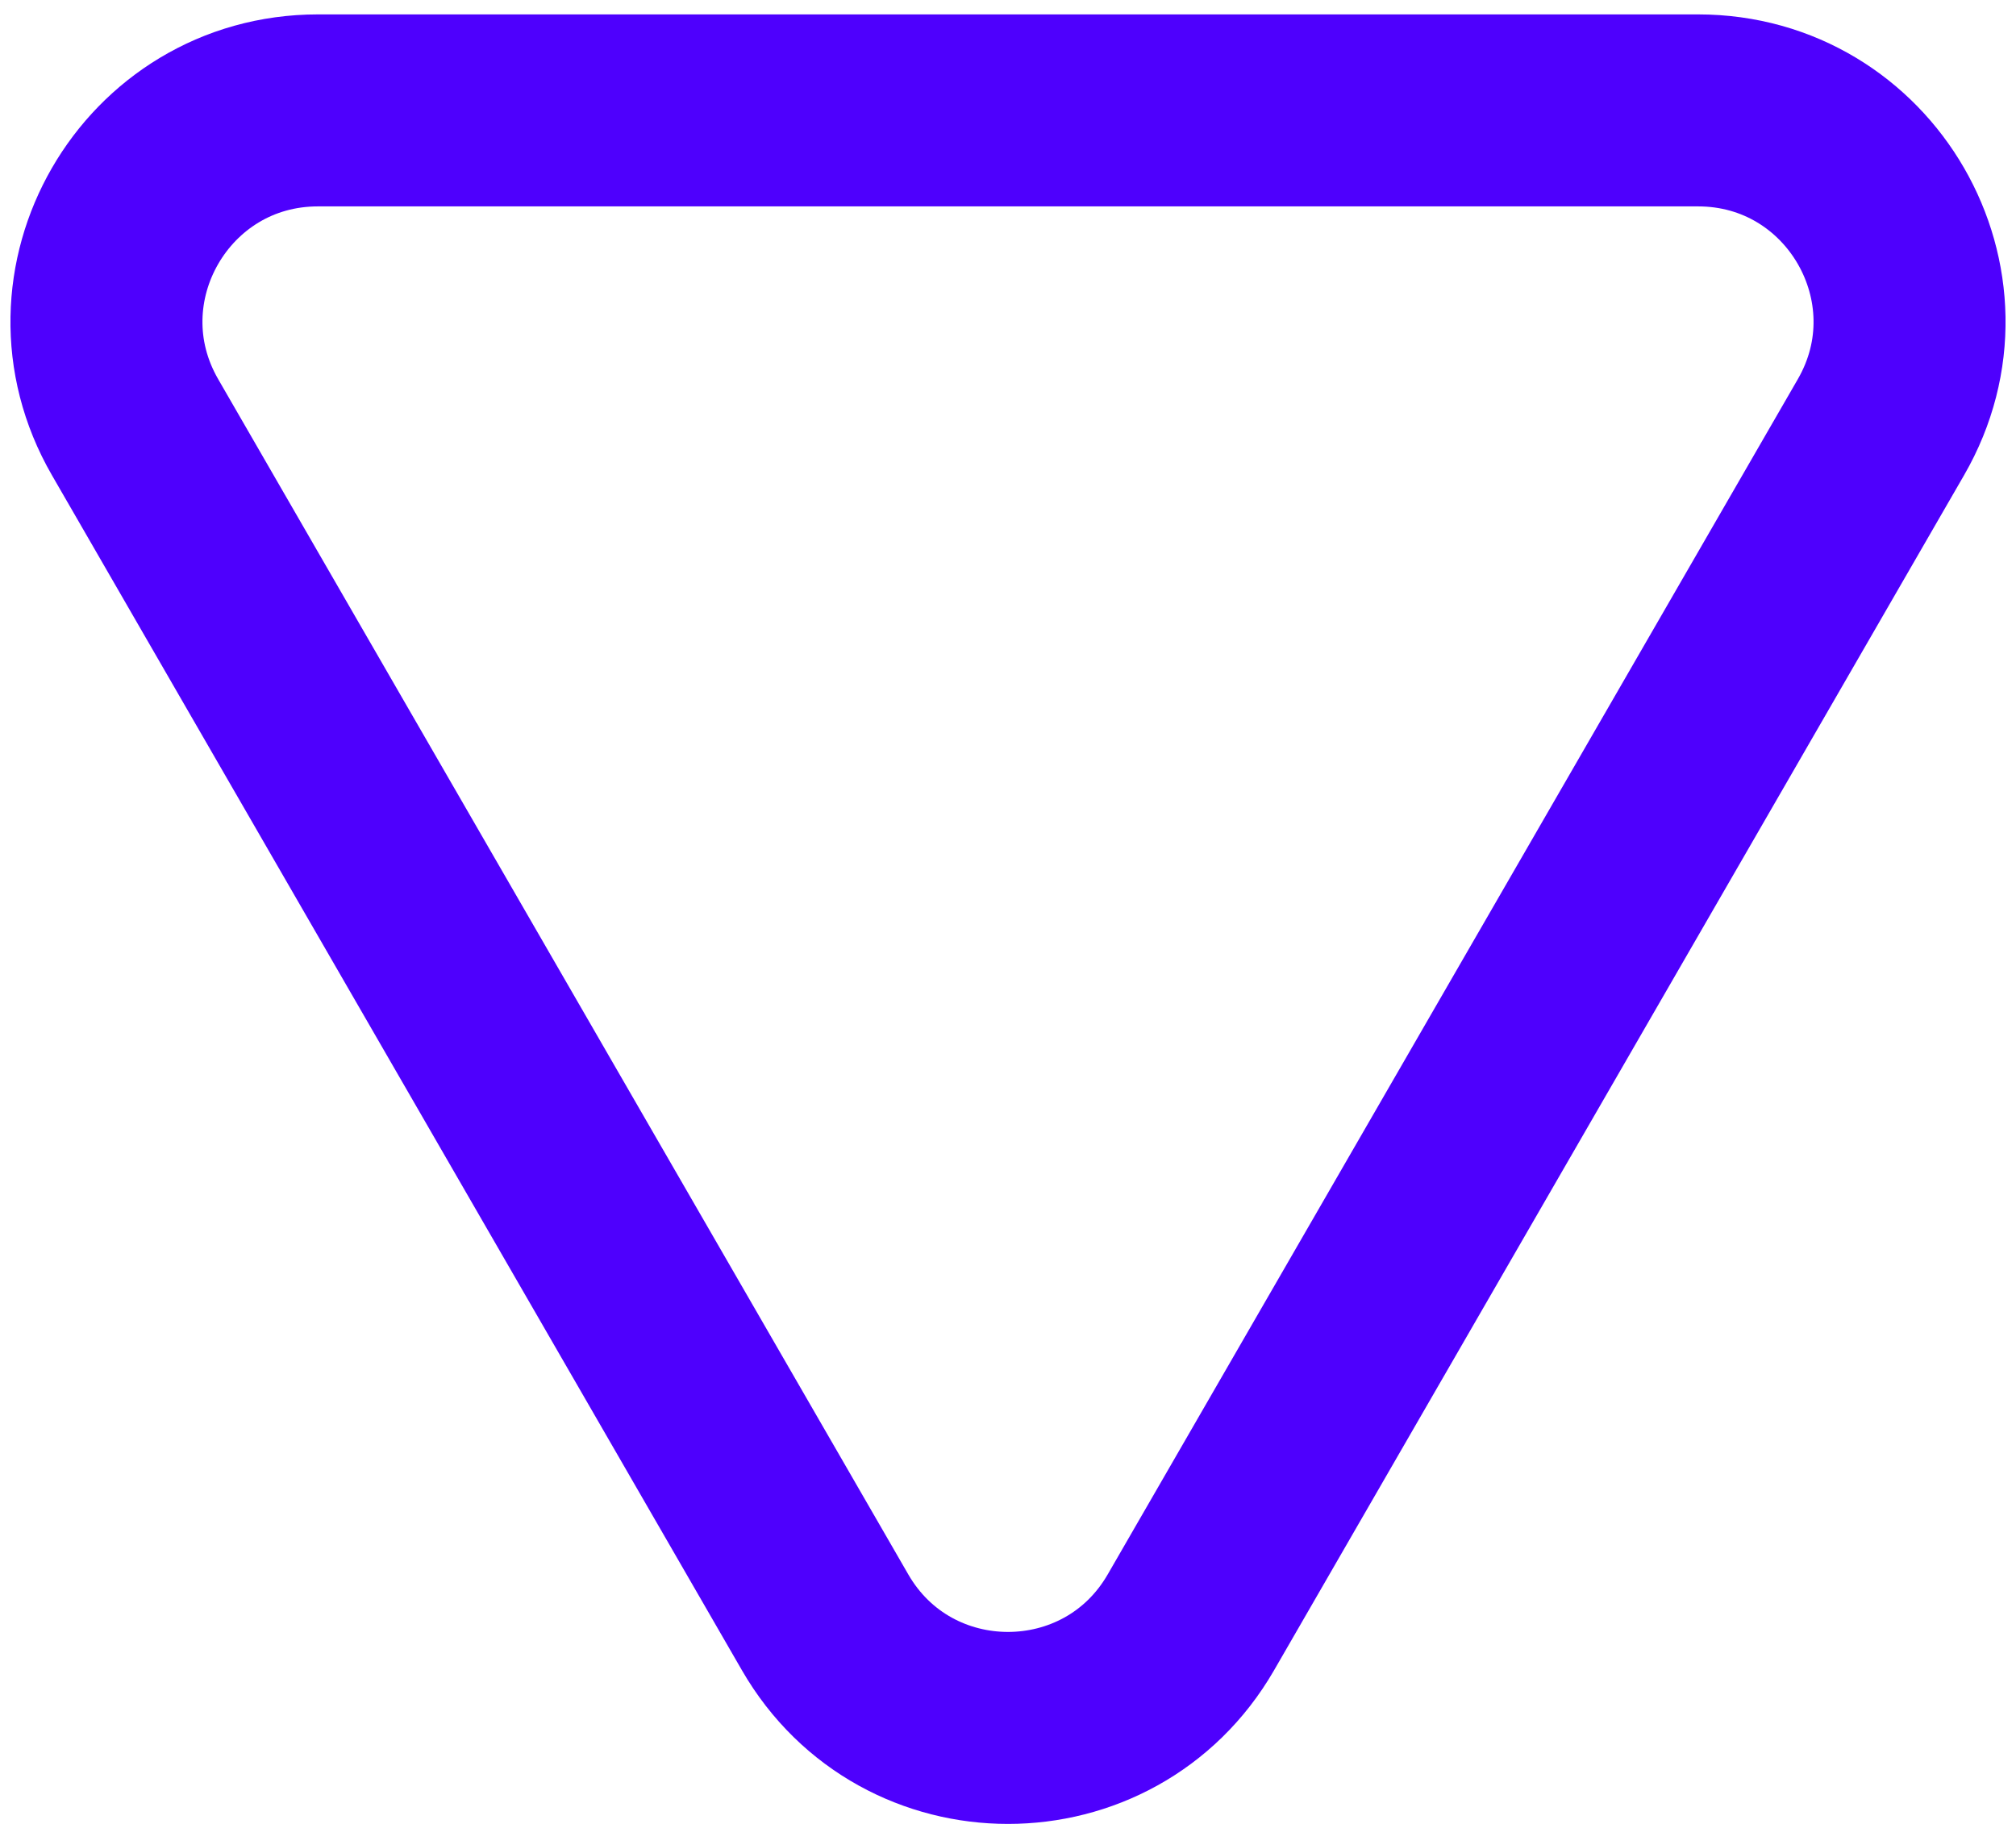
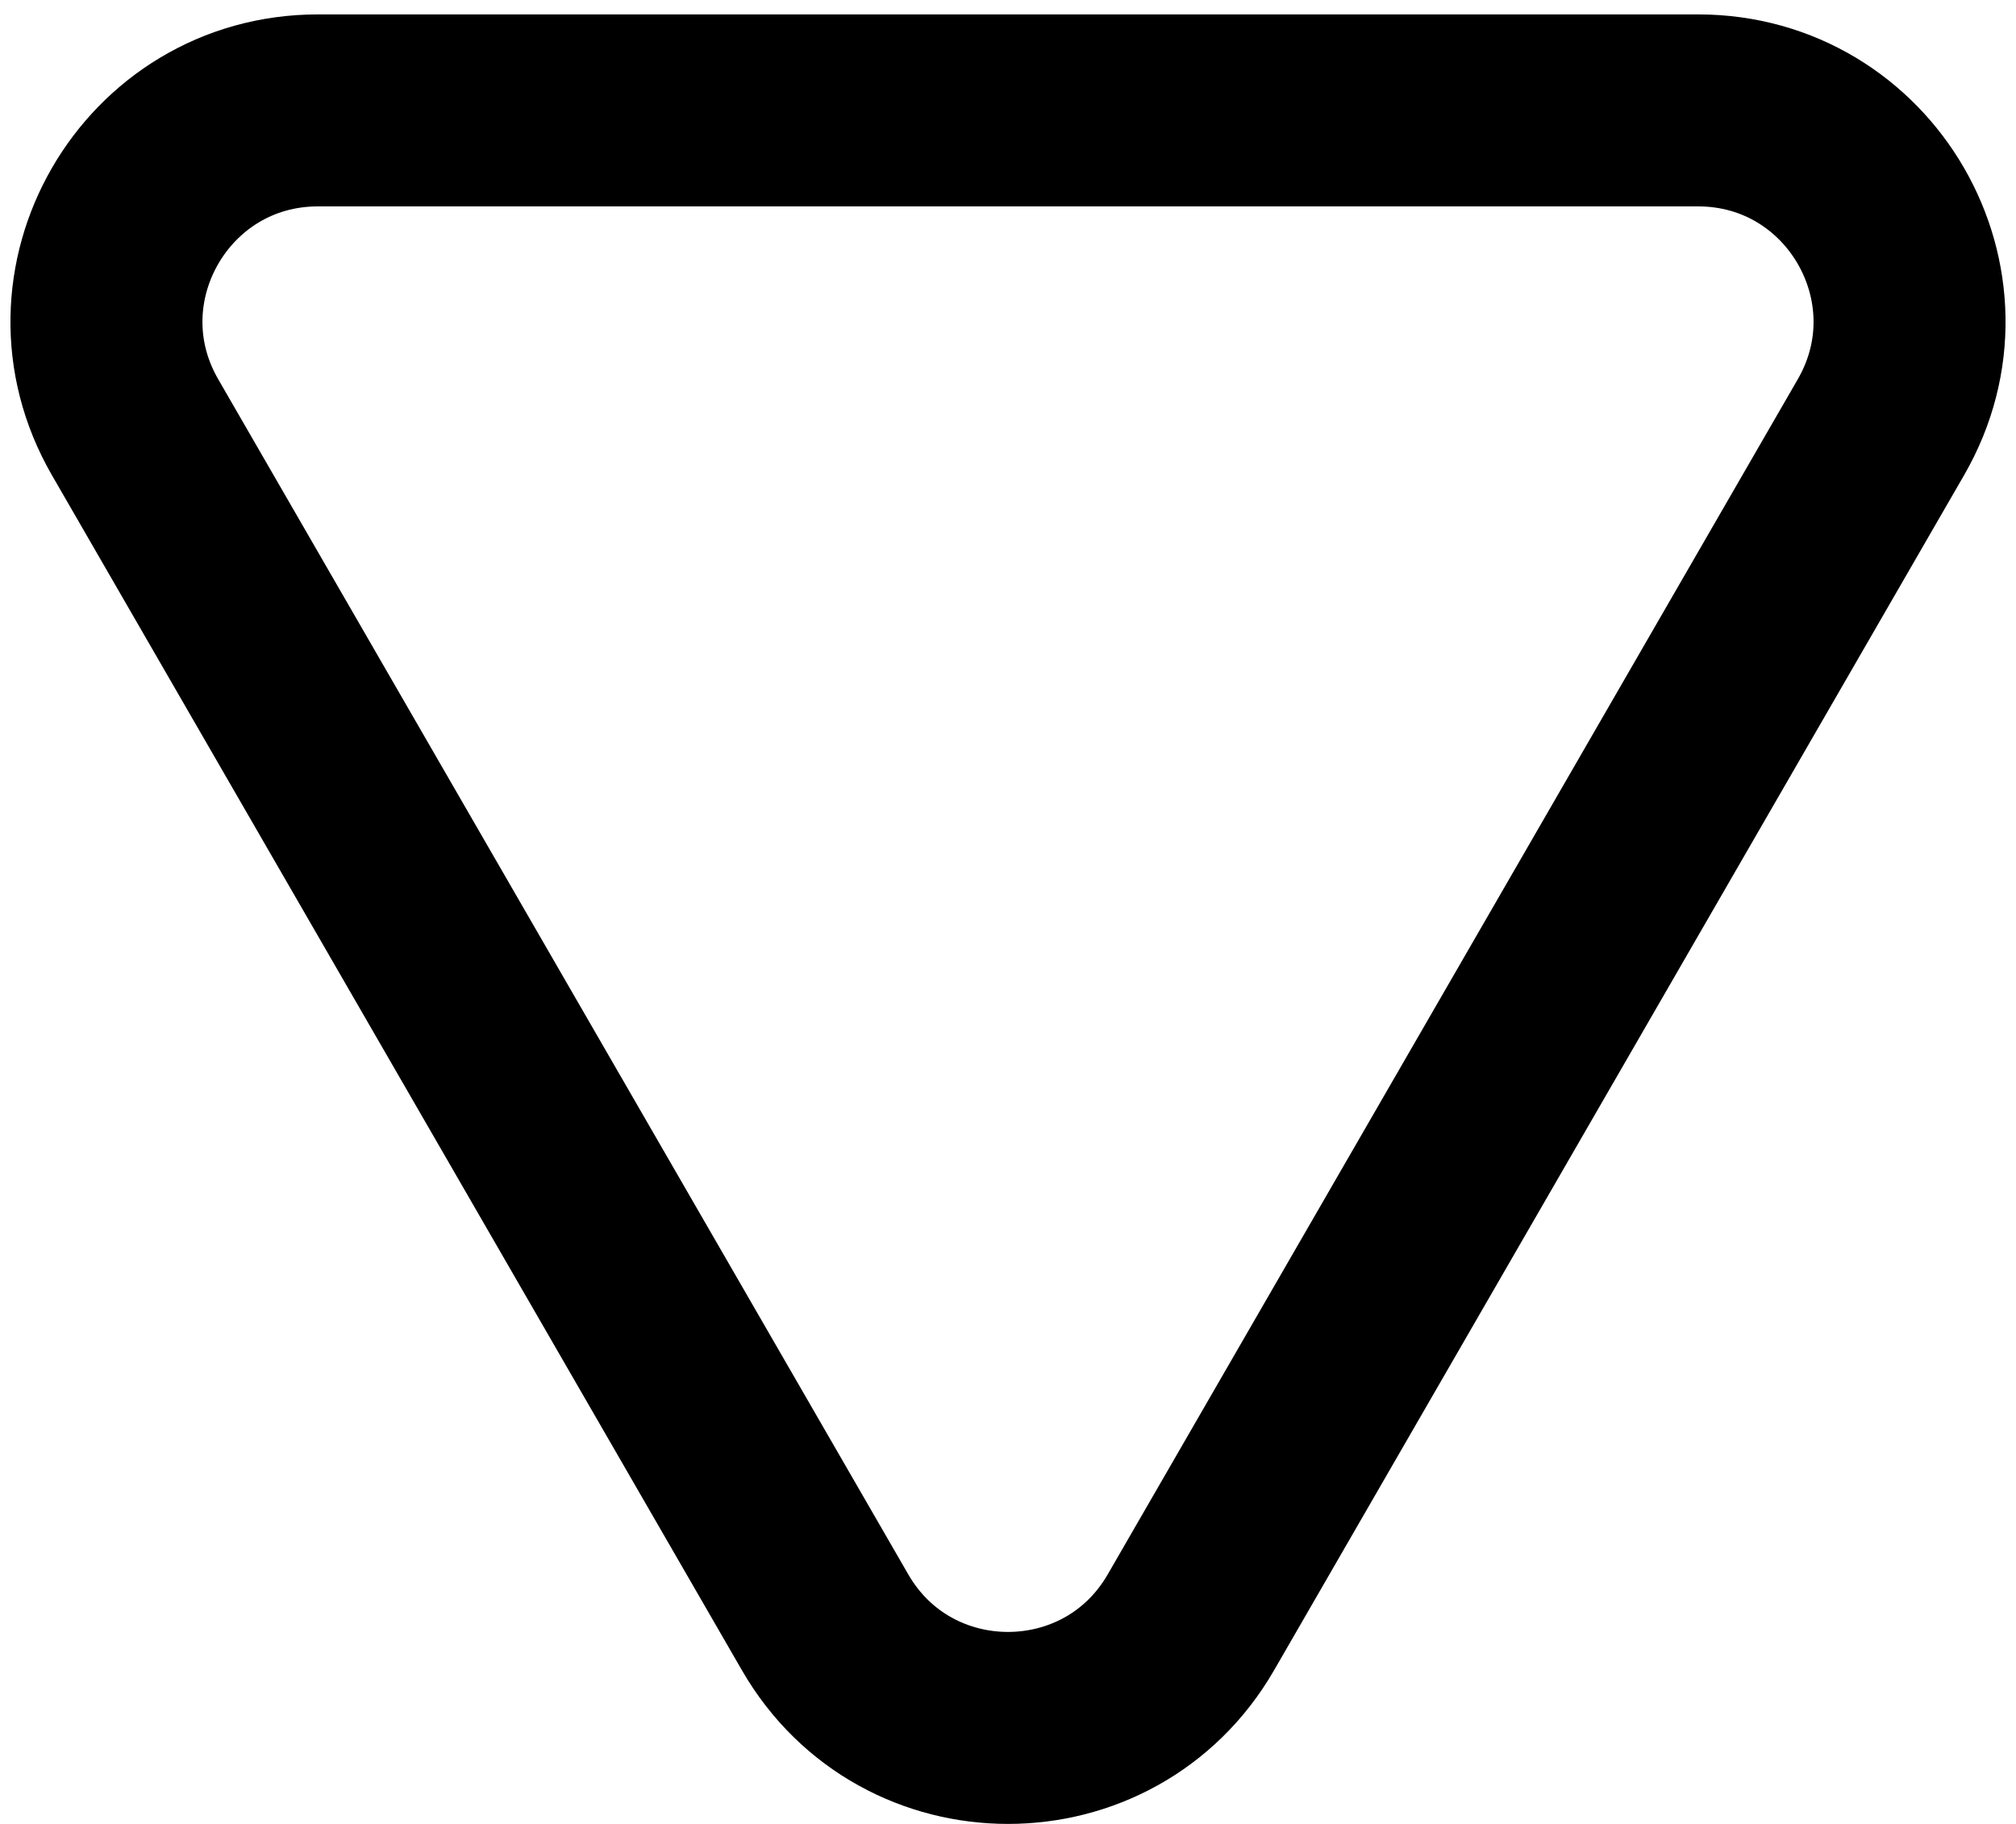
<svg xmlns="http://www.w3.org/2000/svg" width="105" height="95" viewBox="0 0 105 95" fill="none">
-   <path d="M42.974 84.5L7.034 22.25C2.8 14.917 8.092 5.75 16.56 5.75L88.44 5.75C96.908 5.75 102.2 14.917 97.966 22.25L62.026 84.5C57.792 91.833 47.208 91.833 42.974 84.5Z" stroke="#4E00FD" stroke-width="10" />
+   <path d="M62.026 84.5C57.792 91.833 47.208 91.833 42.974 84.5L7.034 22.25C2.8 14.917 8.092 5.75 16.56 5.75L88.44 5.75C96.908 5.75 102.2 14.917 97.966 22.25L62.026 84.5Z" stroke="black" stroke-width="10" />
</svg>
